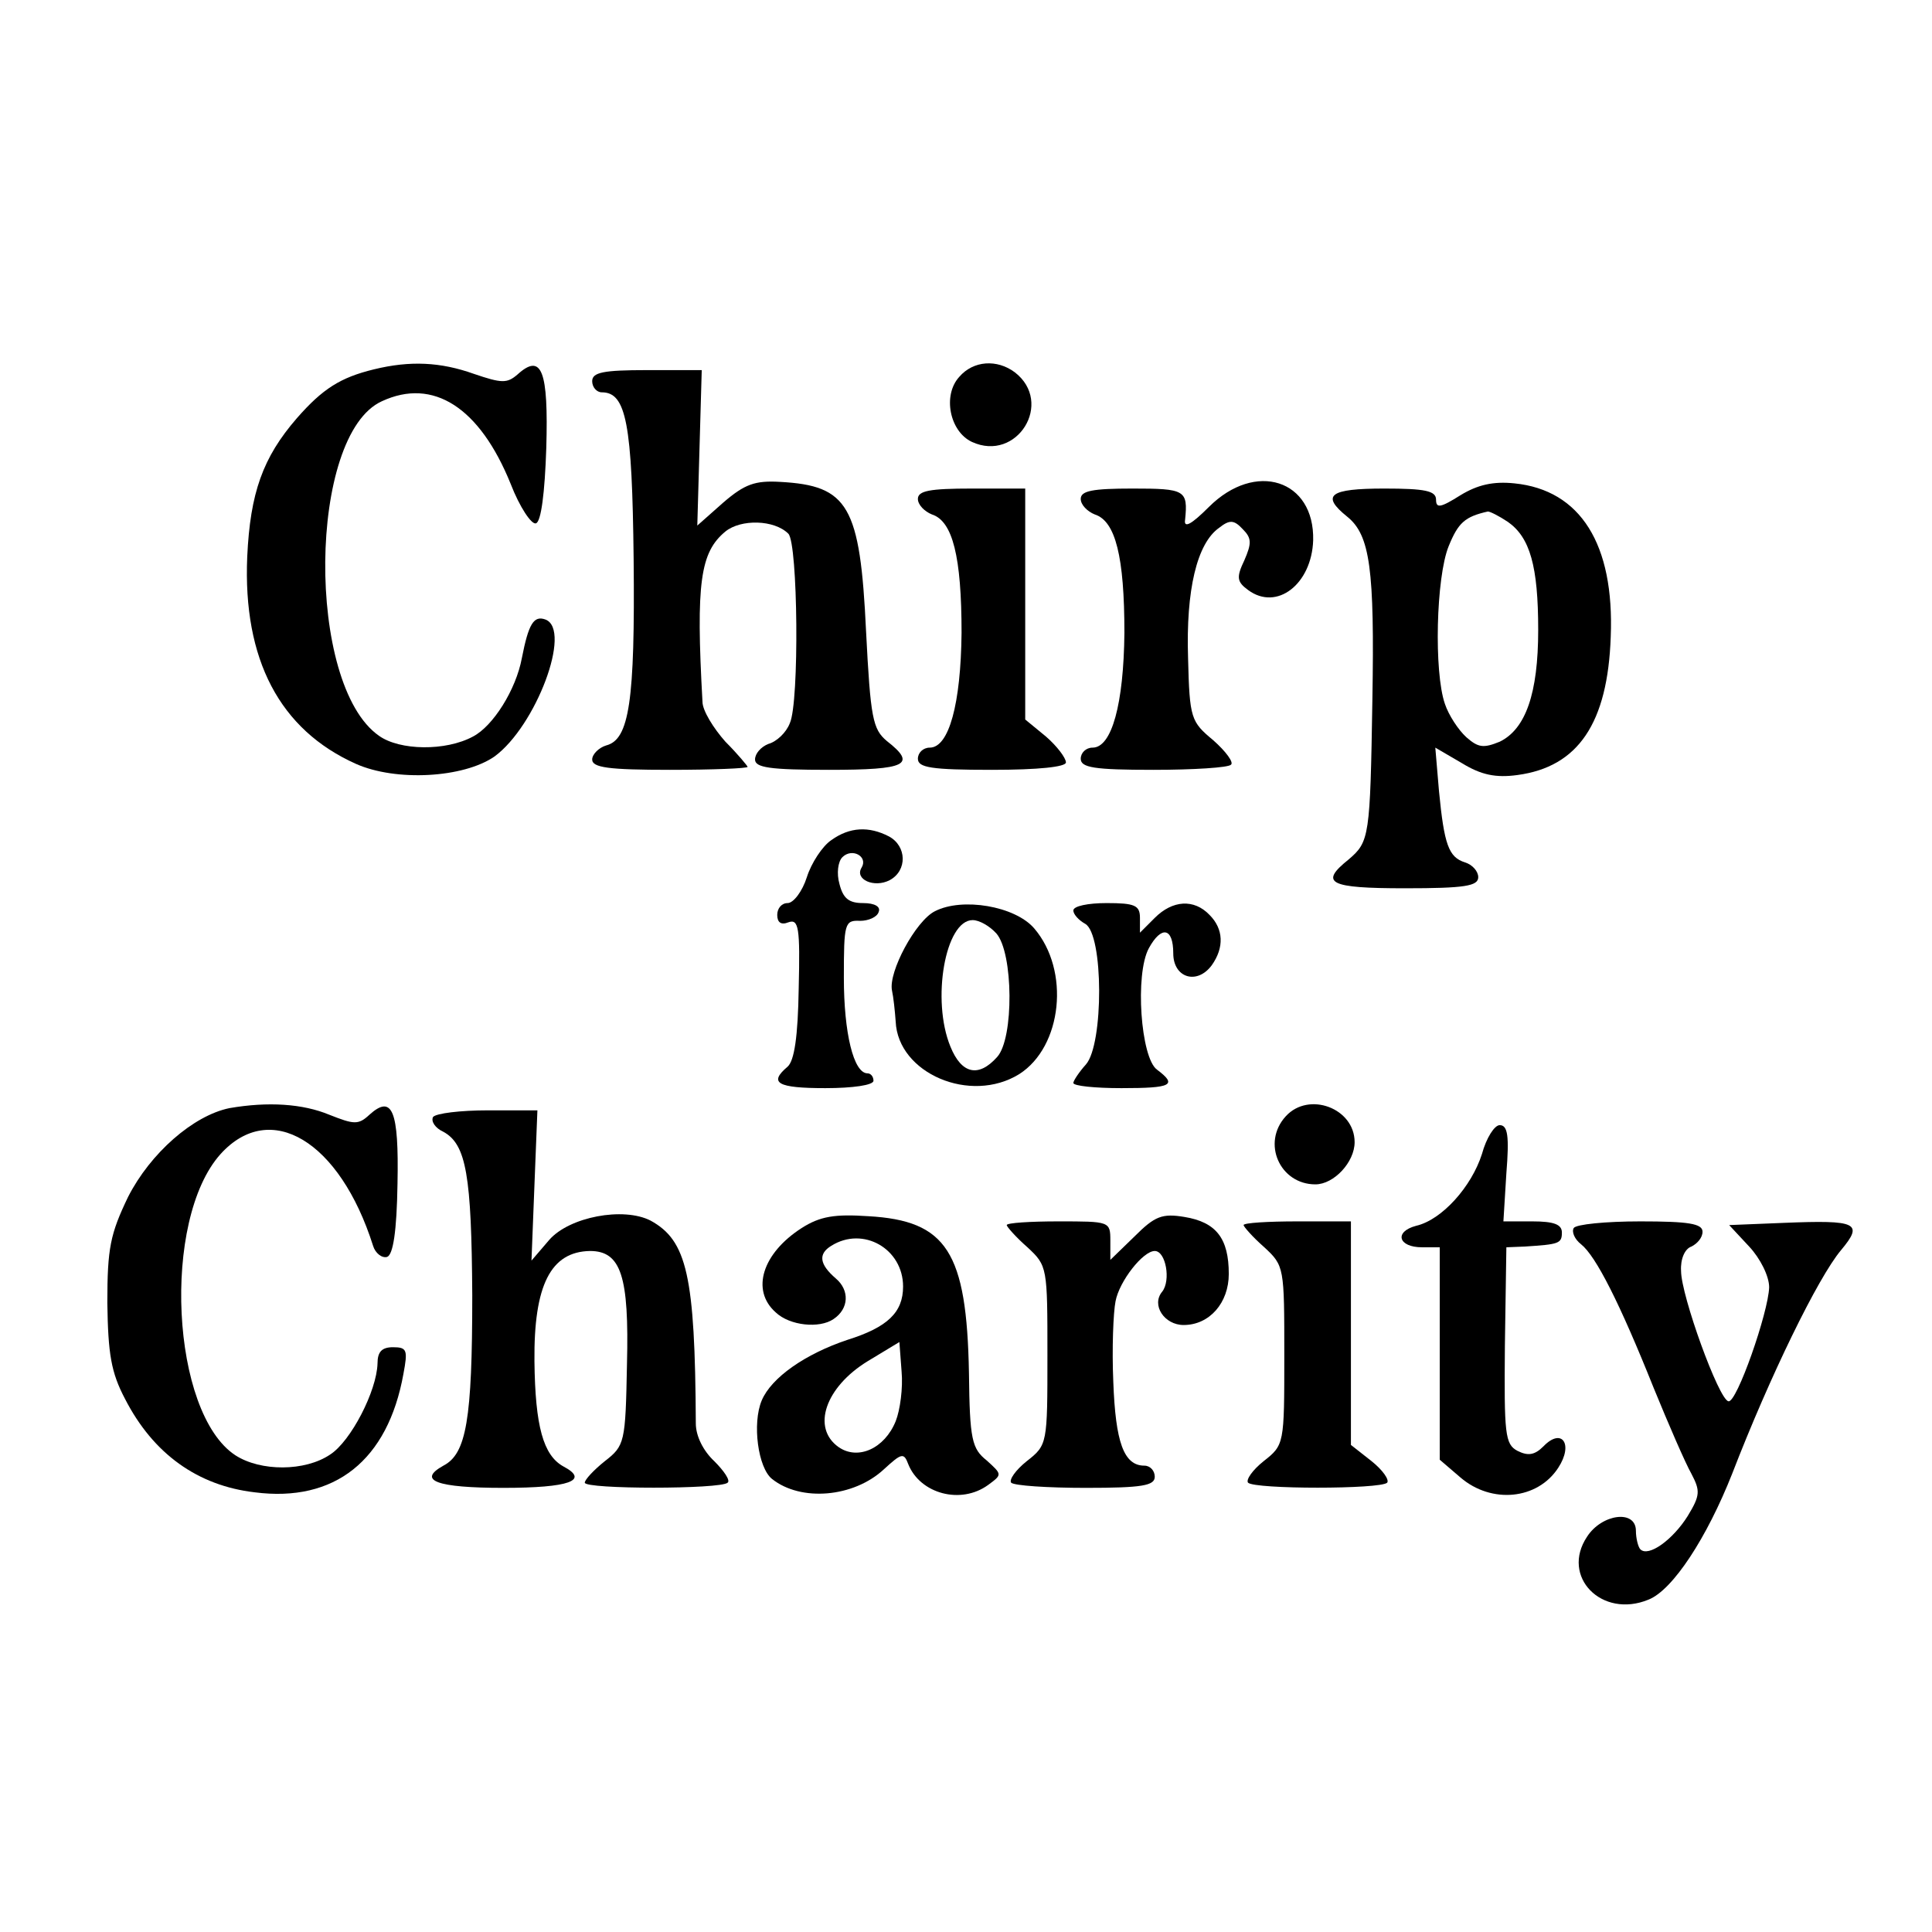
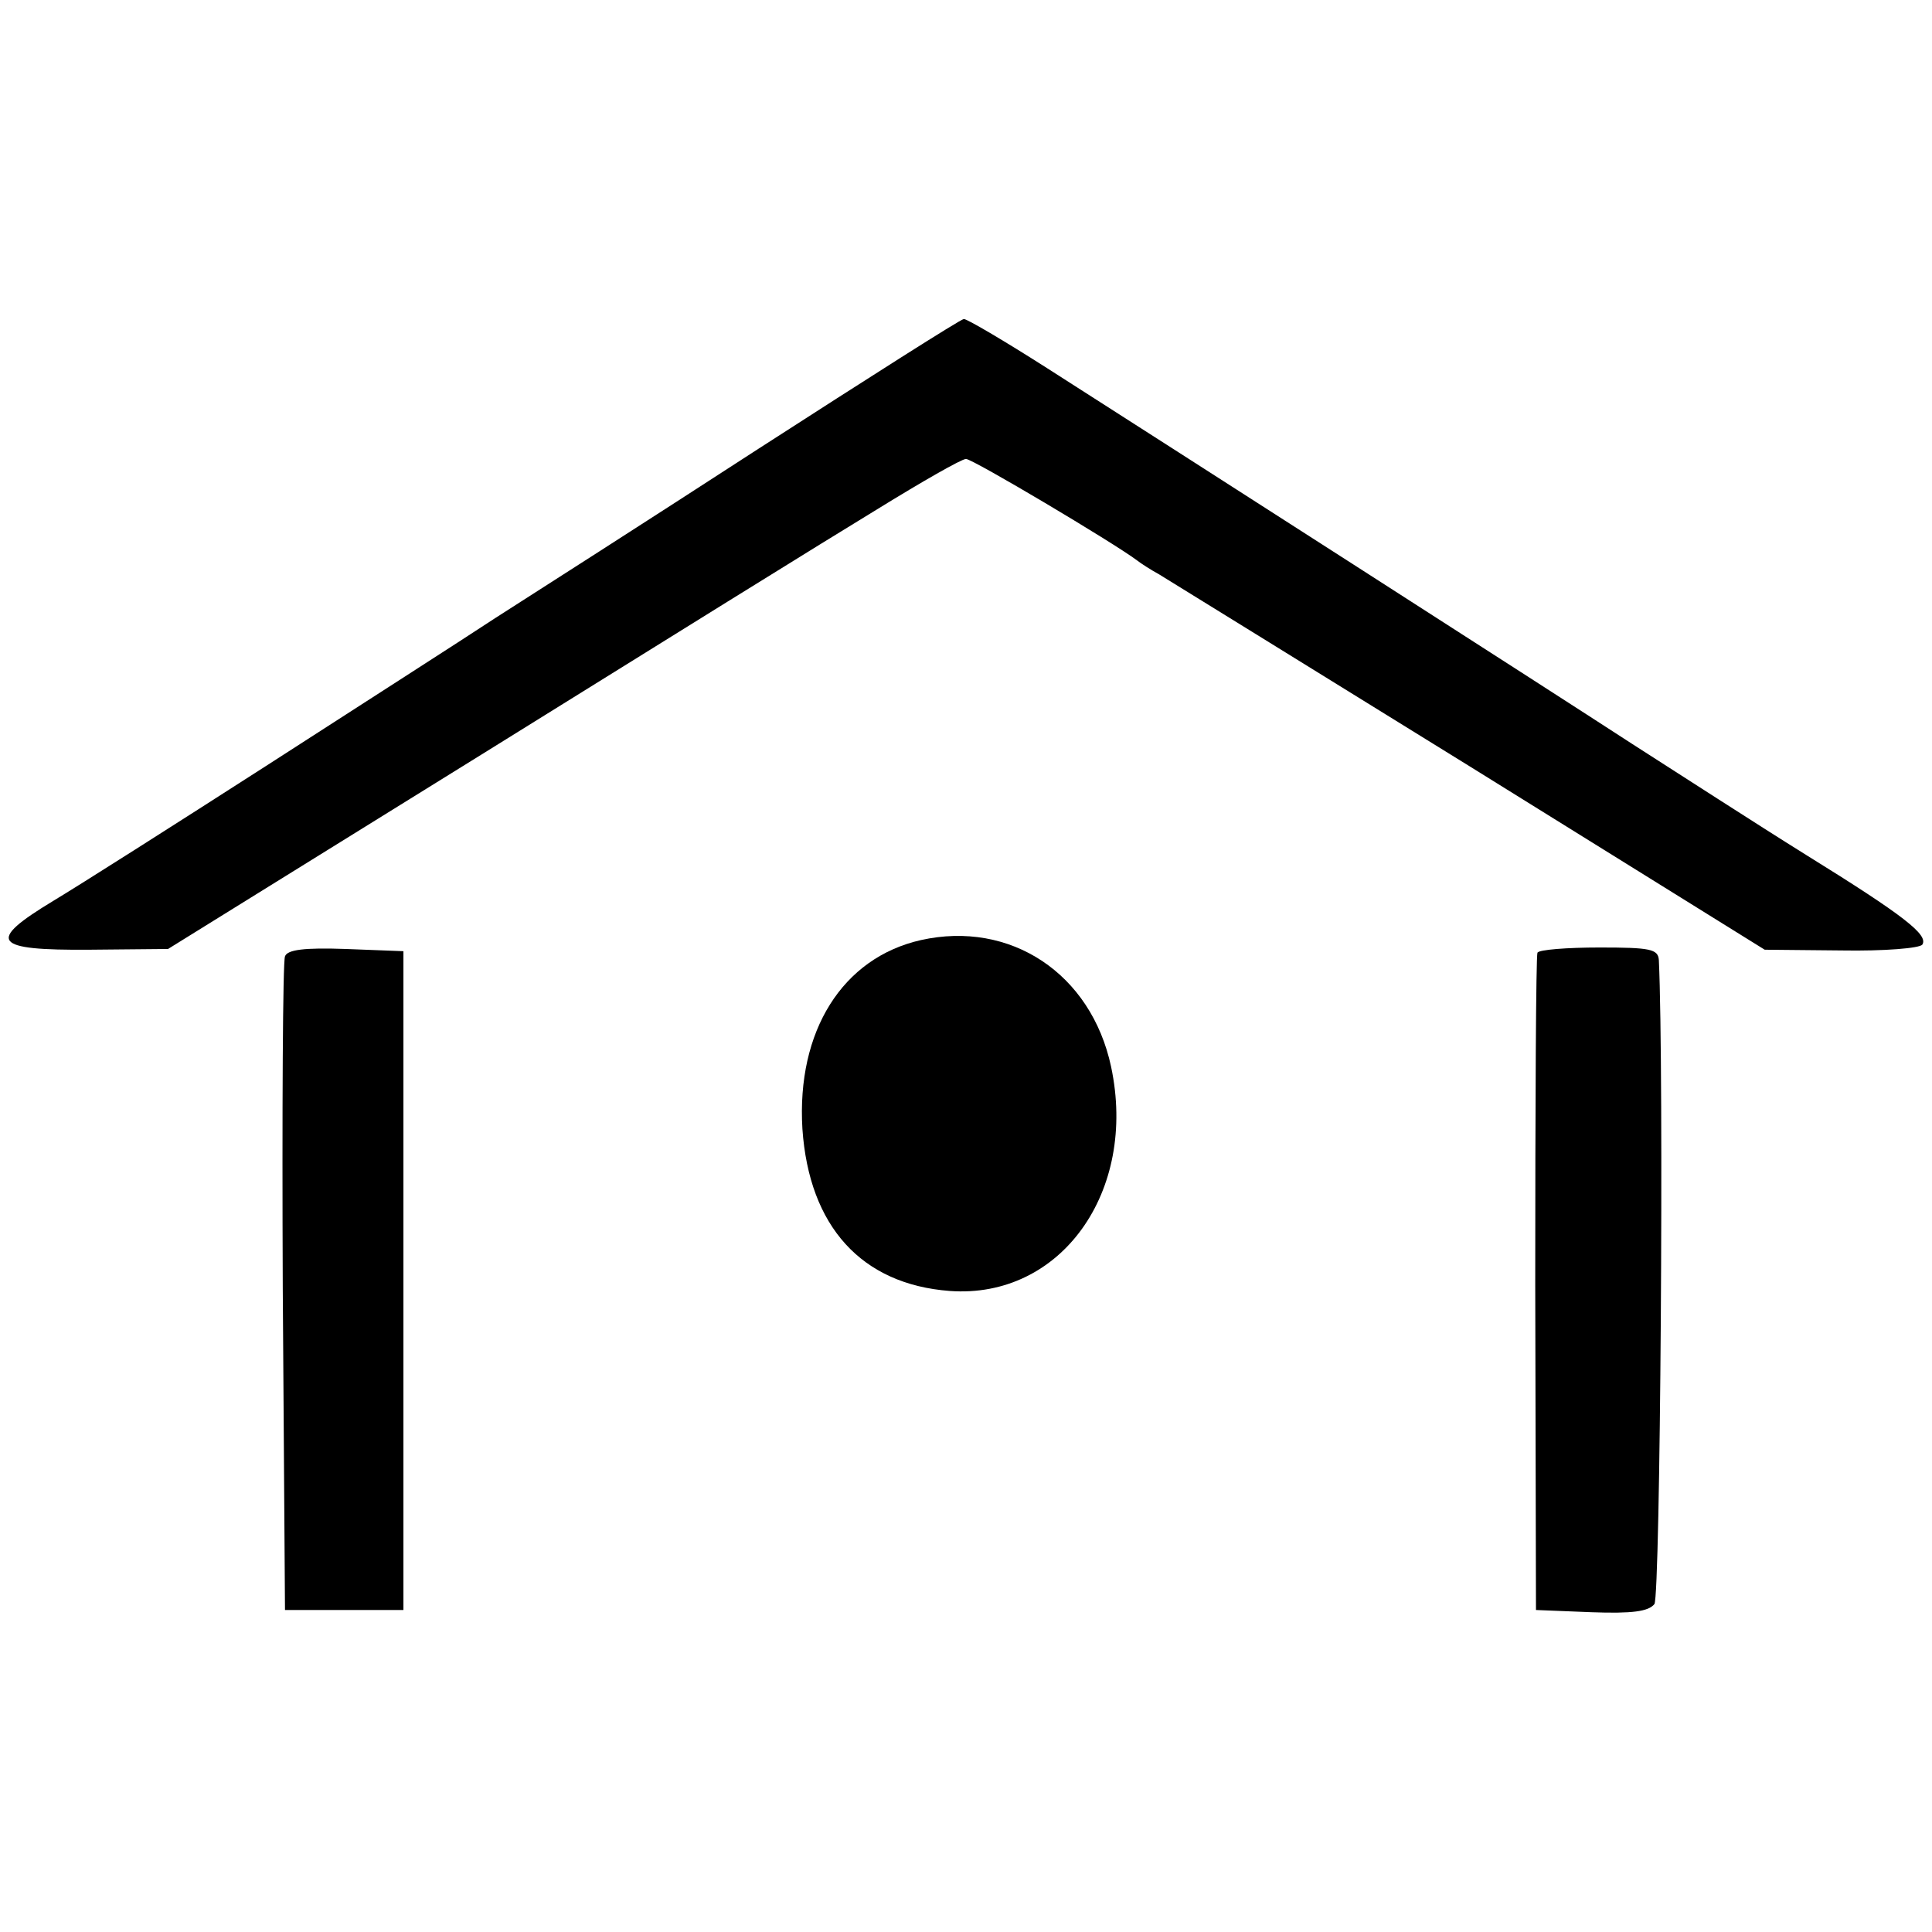
<svg xmlns="http://www.w3.org/2000/svg" version="1.0" width="261pt" height="261pt" viewBox="0 0 261 261" preserveAspectRatio="xMidYMid meet">
  <g transform="translate(0,261) scale(0.1,-0.1)" fill="#000000" stroke="none">
-     <path d="M505 2111 c-45 -11 -69 -26 -104 -66 -46 -53 -63 -101 -67 -187 -6 -139 44 -234 147 -280 54 -24 145 -19 187 10 56 41 105 171 69 185 -16 6 -23 -6 -32 -52 -8 -43 -39 -92 -66 -106 -37 -20 -99 -19 -127 1 -99 69 -96 407 4 452 69 32 132 -8 174 -112 12 -31 28 -55 34 -53 7 2 12 41 14 102 3 104 -6 129 -39 99 -14 -12 -21 -12 -59 1 -45 16 -86 18 -135 6z" />
-     <path d="M1296 2101 c-23 -25 -13 -74 17 -88 61 -28 111 53 58 94 -24 18 -56 16 -75 -6z" />
-     <path d="M800 2095 c0 -8 6 -15 13 -15 33 0 41 -42 43 -225 2 -193 -6 -244 -37 -252 -10 -3 -19 -12 -19 -19 0 -11 22 -14 105 -14 58 0 105 2 105 4 0 1 -13 17 -30 34 -16 18 -31 42 -31 54 -9 161 -3 202 31 230 21 17 66 16 85 -3 13 -13 15 -228 2 -256 -5 -13 -18 -25 -29 -28 -10 -4 -18 -13 -18 -21 0 -11 20 -14 100 -14 105 0 119 7 78 39 -19 16 -22 31 -28 148 -8 170 -24 197 -116 202 -34 2 -48 -3 -77 -28 l-35 -31 3 105 3 105 -74 0 c-59 0 -74 -3 -74 -15z" />
-     <path d="M1633 1925 c-24 -24 -34 -29 -32 -17 4 40 0 42 -71 42 -54 0 -70 -3 -70 -14 0 -8 9 -17 19 -21 28 -9 40 -57 40 -160 -1 -96 -17 -155 -43 -155 -9 0 -16 -7 -16 -15 0 -12 18 -15 98 -15 54 0 102 3 105 7 4 3 -7 18 -24 33 -30 25 -32 29 -34 111 -3 92 12 155 42 176 14 11 20 11 32 -2 12 -12 12 -19 2 -42 -11 -23 -10 -29 5 -40 39 -29 86 8 88 67 2 82 -78 108 -141 45z" />
-     <path d="M1973 1941 c-27 -17 -33 -18 -33 -6 0 12 -15 15 -70 15 -74 0 -86 -9 -50 -38 31 -25 37 -71 34 -247 -3 -186 -4 -192 -32 -216 -40 -32 -27 -39 76 -39 81 0 99 3 99 15 0 8 -8 17 -18 20 -22 7 -28 24 -35 96 l-5 59 36 -21 c26 -16 46 -20 75 -16 82 11 122 70 126 187 5 125 -41 198 -130 207 -29 3 -50 -2 -73 -16z m64 -36 c30 -21 41 -60 41 -146 0 -86 -17 -134 -52 -151 -22 -9 -29 -8 -45 6 -11 10 -24 30 -29 45 -15 43 -12 171 5 213 13 32 22 40 53 47 3 0 15 -6 27 -14z" />
-     <path d="M1240 1936 c0 -8 9 -17 19 -21 28 -9 40 -57 40 -160 -1 -96 -17 -155 -43 -155 -9 0 -16 -7 -16 -15 0 -12 18 -15 100 -15 63 0 100 4 100 10 0 6 -12 22 -27 35 l-28 23 0 156 0 156 -72 0 c-57 0 -73 -3 -73 -14z" />
-     <path d="M1123 1475 c-12 -8 -27 -31 -33 -50 -6 -19 -18 -35 -26 -35 -8 0 -14 -7 -14 -16 0 -10 5 -14 15 -10 14 5 16 -7 14 -89 -1 -66 -6 -98 -15 -106 -26 -22 -14 -29 51 -29 37 0 65 4 65 10 0 6 -4 10 -8 10 -19 0 -32 55 -32 129 0 74 1 78 22 77 11 0 23 5 25 12 3 7 -5 12 -21 12 -19 0 -27 6 -32 26 -4 14 -2 30 4 36 13 13 35 1 26 -14 -10 -16 17 -28 38 -17 24 13 23 46 -1 59 -27 14 -53 13 -78 -5z" />
-     <path d="M1263 1379 c-26 -13 -63 -82 -58 -107 2 -9 4 -28 5 -42 3 -70 101 -112 167 -71 58 37 69 140 20 197 -26 30 -97 42 -134 23z m83 -30 c23 -26 24 -142 1 -167 -25 -28 -48 -23 -63 14 -26 63 -7 171 30 171 9 0 23 -8 32 -18z" />
-     <path d="M1450 1380 c0 -5 7 -13 16 -18 25 -14 25 -163 1 -190 -9 -10 -17 -22 -17 -25 0 -4 29 -7 65 -7 68 0 76 4 48 25 -22 16 -30 129 -11 164 17 31 33 28 33 -7 0 -33 32 -43 52 -16 17 24 16 49 -3 68 -21 22 -50 20 -74 -4 l-20 -20 0 20 c0 17 -7 20 -45 20 -25 0 -45 -4 -45 -10z" />
-     <path d="M310 1113 c-49 -10 -107 -61 -137 -120 -24 -50 -28 -69 -28 -143 1 -69 5 -94 24 -130 38 -74 98 -117 175 -126 108 -14 180 43 201 160 6 32 5 36 -14 36 -15 0 -21 -6 -21 -22 -1 -37 -36 -105 -64 -123 -34 -23 -94 -23 -128 -1 -87 57 -100 318 -20 407 67 74 161 18 206 -124 3 -10 12 -17 19 -15 8 3 13 34 14 99 2 99 -7 121 -38 93 -15 -14 -21 -13 -54 0 -36 15 -83 18 -135 9z" />
-     <path d="M1737 1102 c-33 -36 -8 -92 40 -92 25 0 53 30 53 57 0 46 -62 69 -93 35z" />
-     <path d="M585 1101 c-3 -6 3 -15 14 -20 31 -17 38 -59 39 -221 0 -168 -8 -214 -39 -230 -36 -20 -9 -30 81 -30 89 0 117 10 81 29 -27 15 -38 54 -39 142 -1 103 22 148 75 149 42 0 53 -34 50 -153 -2 -106 -3 -110 -30 -131 -15 -12 -27 -25 -27 -29 0 -9 184 -9 193 0 4 3 -5 16 -18 29 -15 14 -25 34 -25 51 -1 200 -12 247 -61 274 -37 19 -110 5 -137 -26 l-24 -28 4 102 4 101 -67 0 c-37 0 -70 -4 -74 -9z" />
-     <path d="M2002 1051 c-14 -44 -54 -89 -89 -97 -30 -8 -24 -29 8 -29 l24 0 0 -143 0 -144 28 -24 c42 -36 104 -30 132 13 21 32 5 55 -20 29 -12 -12 -21 -13 -35 -6 -17 9 -18 23 -17 142 l2 133 25 1 c46 3 50 4 50 19 0 11 -11 15 -40 15 l-39 0 4 65 c4 50 2 65 -9 65 -7 0 -18 -17 -24 -39z" />
-     <path d="M1083 951 c-53 -34 -69 -84 -35 -114 19 -18 59 -22 78 -9 21 14 22 39 3 55 -22 19 -24 33 -6 44 43 27 97 -4 97 -55 0 -35 -21 -55 -75 -72 -57 -19 -103 -51 -116 -82 -13 -31 -5 -91 14 -106 39 -31 110 -25 151 13 24 22 27 23 33 7 16 -40 71 -55 108 -28 19 14 19 14 -2 33 -20 16 -23 28 -24 118 -3 164 -30 206 -136 212 -45 3 -65 0 -90 -16z m127 -261 c-15 -37 -51 -53 -77 -35 -37 26 -18 81 39 116 l43 26 3 -40 c2 -22 -2 -52 -8 -67z" />
-     <path d="M1533 940 l-33 -32 0 26 c0 26 -1 26 -70 26 -38 0 -70 -2 -70 -5 0 -2 12 -16 28 -30 27 -25 27 -27 27 -146 0 -120 0 -121 -28 -143 -15 -12 -24 -25 -21 -29 4 -4 49 -7 101 -7 76 0 93 3 93 15 0 8 -6 15 -14 15 -28 0 -39 32 -42 113 -2 45 0 94 3 109 5 27 37 68 53 68 15 0 22 -40 10 -55 -15 -18 3 -45 29 -45 35 0 61 30 61 69 0 48 -17 70 -60 77 -30 5 -40 1 -67 -26z" />
-     <path d="M1680 955 c0 -2 12 -16 28 -30 27 -25 27 -27 27 -146 0 -120 0 -121 -28 -143 -15 -12 -24 -25 -21 -29 9 -9 179 -9 188 0 3 4 -6 17 -21 29 l-28 22 0 151 0 151 -72 0 c-40 0 -73 -2 -73 -5z" />
-     <path d="M2126 951 c-3 -5 1 -15 10 -22 20 -16 52 -79 98 -194 20 -49 43 -102 51 -116 12 -23 12 -29 -5 -57 -20 -32 -53 -56 -64 -45 -3 3 -6 15 -6 25 0 29 -46 23 -66 -8 -36 -54 20 -111 83 -85 33 13 79 84 113 170 51 132 116 265 147 302 31 37 22 41 -77 37 l-74 -3 27 -29 c15 -16 27 -40 27 -55 -1 -34 -44 -157 -55 -154 -13 2 -64 143 -64 176 -1 16 5 30 14 33 8 4 15 12 15 20 0 11 -19 14 -84 14 -47 0 -87 -4 -90 -9z" />
+     <path d="M1025 2004 c-148 -96 -309 -199 -356 -229 -47 -31 -186 -120 -310 -200 -123 -79 -252 -161 -287 -182 -91 -55 -82 -67 49 -66 l106 1 424 263 c233 145 473 294 534 331 60 37 114 68 120 68 9 0 199 -113 231 -137 5 -4 19 -13 30 -19 10 -6 199 -123 419 -259 l399 -248 104 -1 c57 -1 106 3 109 8 8 13 -23 38 -157 121 -69 43 -174 111 -235 150 -120 78 -622 400 -791 508 -58 37 -109 67 -112 66 -4 0 -128 -79 -277 -175z" />
+     <path d="M1244 1340 c-106 -24 -168 -123 -160 -255 9 -132 80 -210 199 -219 150 -11 254 134 218 303 -27 126 -136 198 -257 171z" />
+     <path d="M385 1318 c-3 -7 -4 -209 -3 -448 l3 -435 80 0 80 0 0 445 0 445 -78 3 c-56 2 -79 -1 -82 -10z" />
+     <path d="M2077 1323 c-2 -5 -3 -206 -3 -448 l1 -440 75 -3 c55 -2 77 1 85 11 8 11 13 720 6 870 -1 15 -12 17 -80 17 -44 0 -82 -3 -84 -7z" />
  </g>
</svg>
